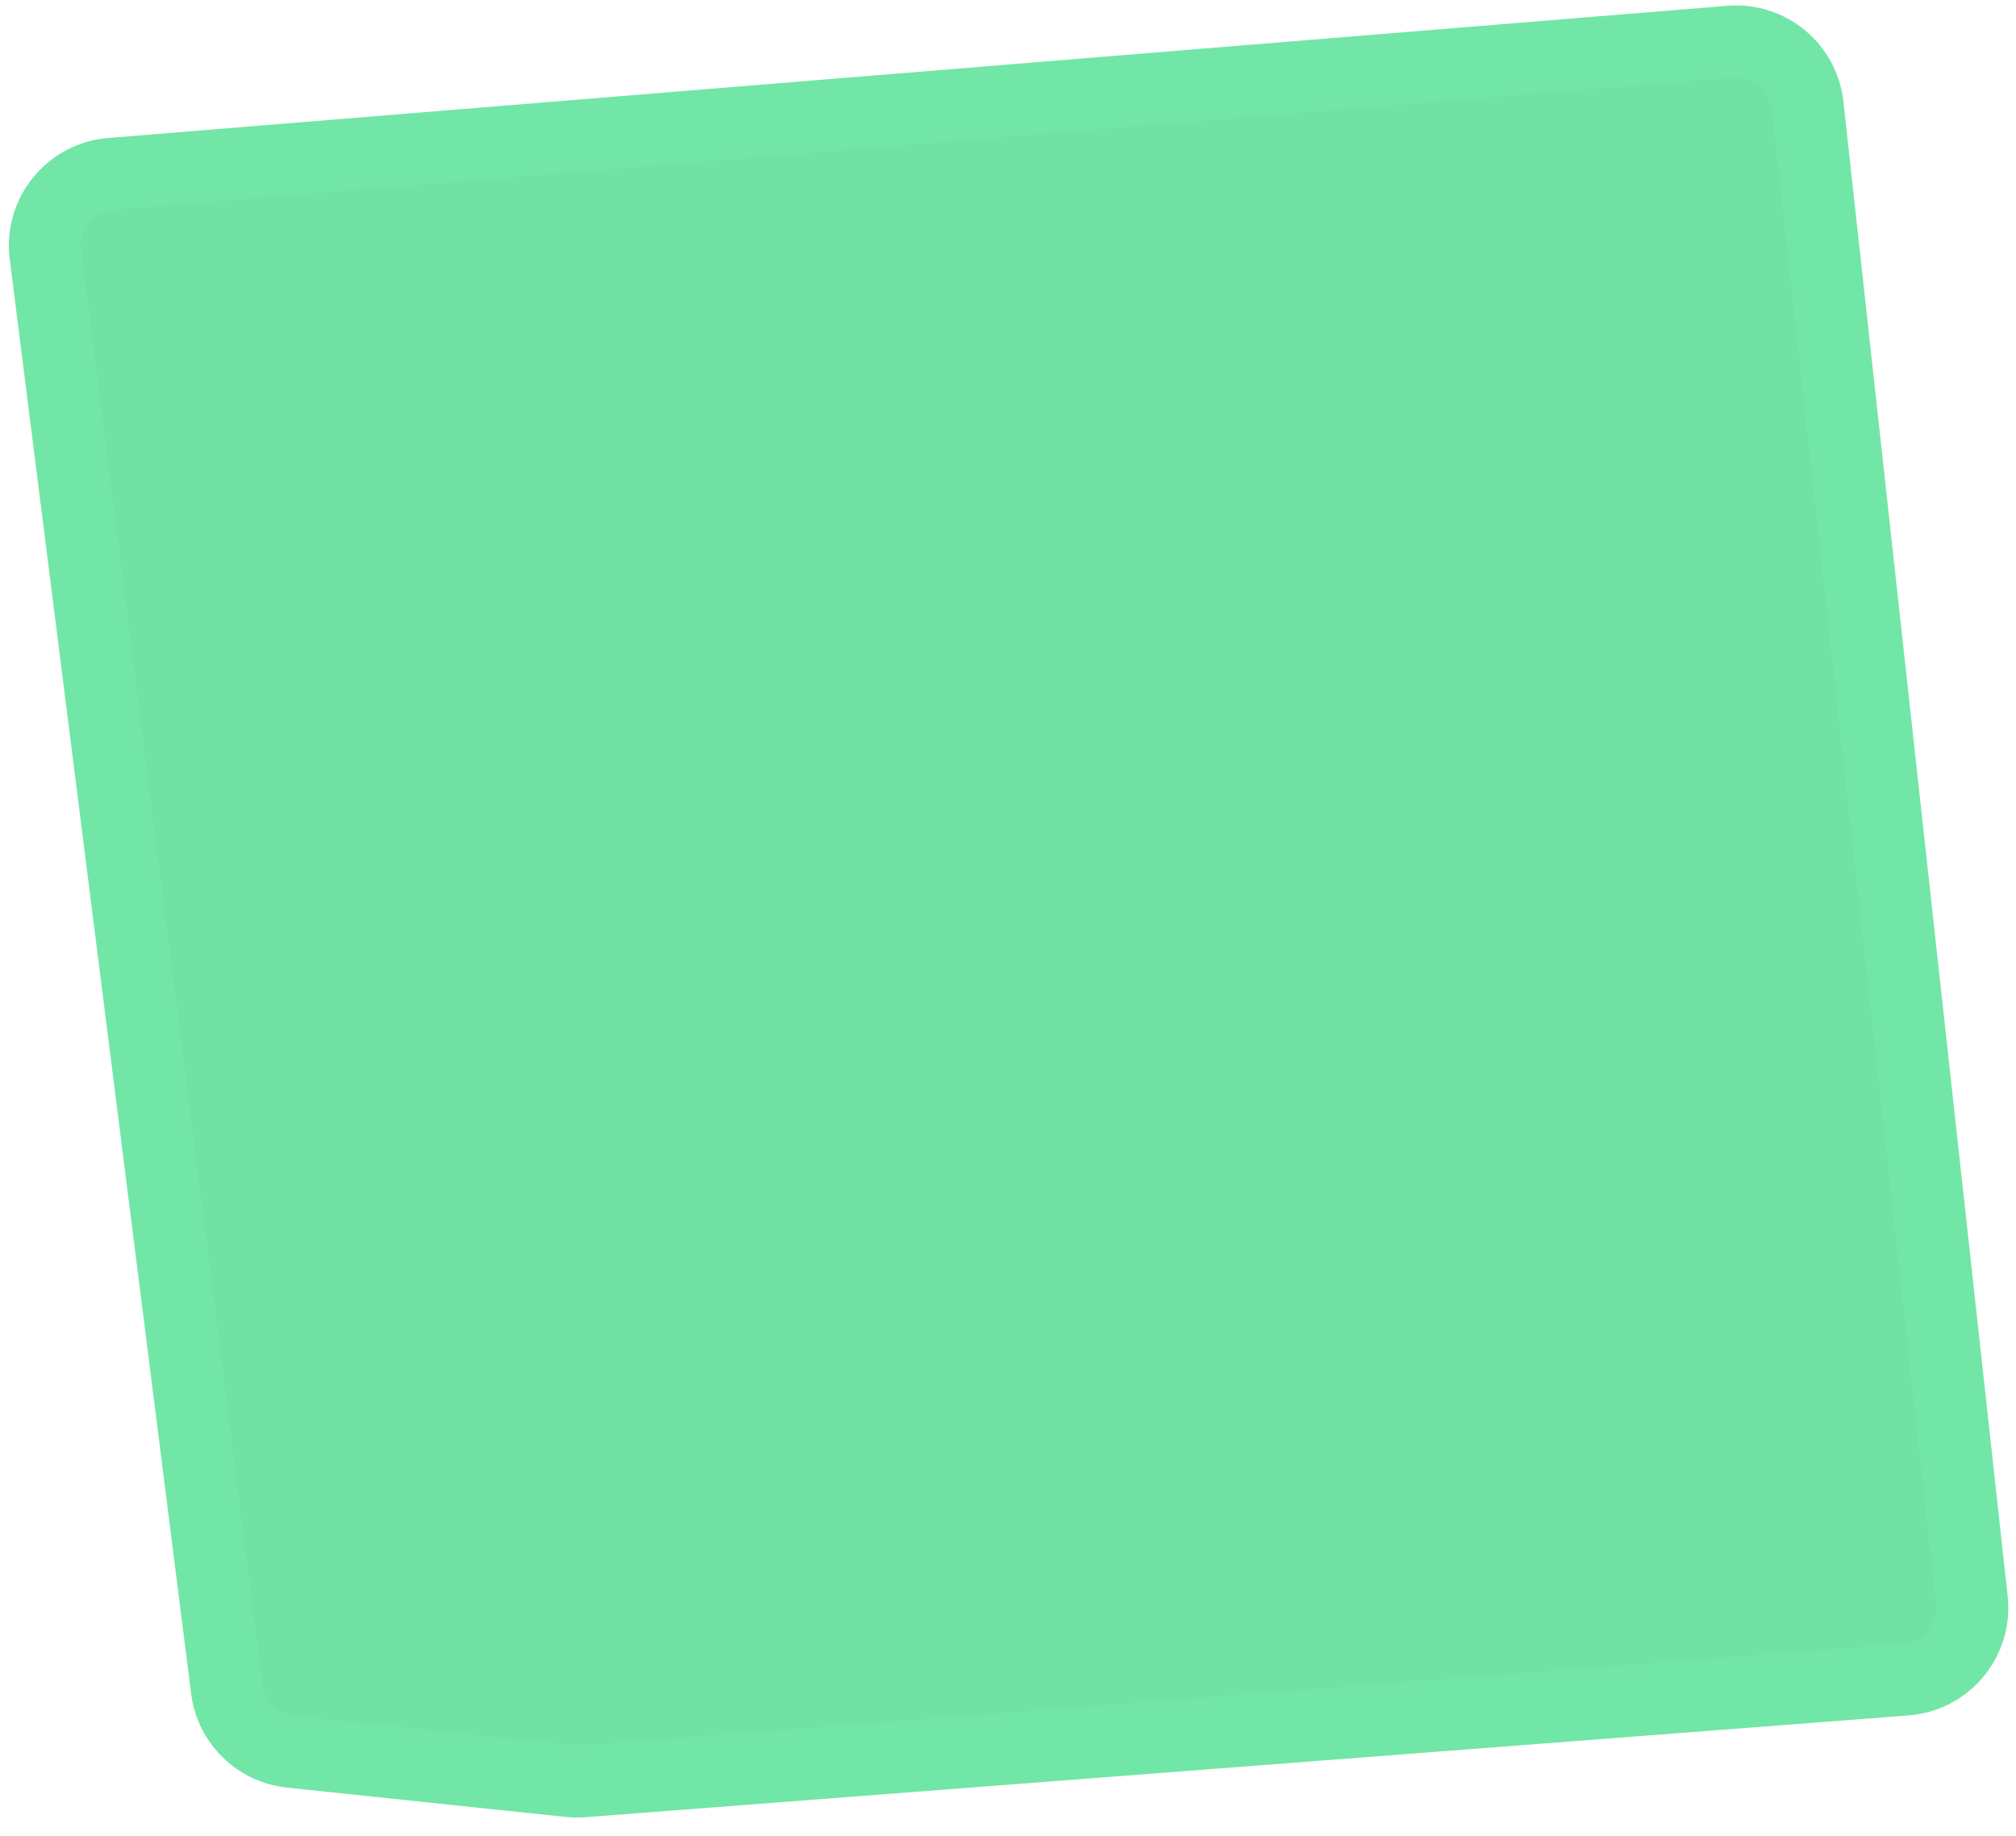
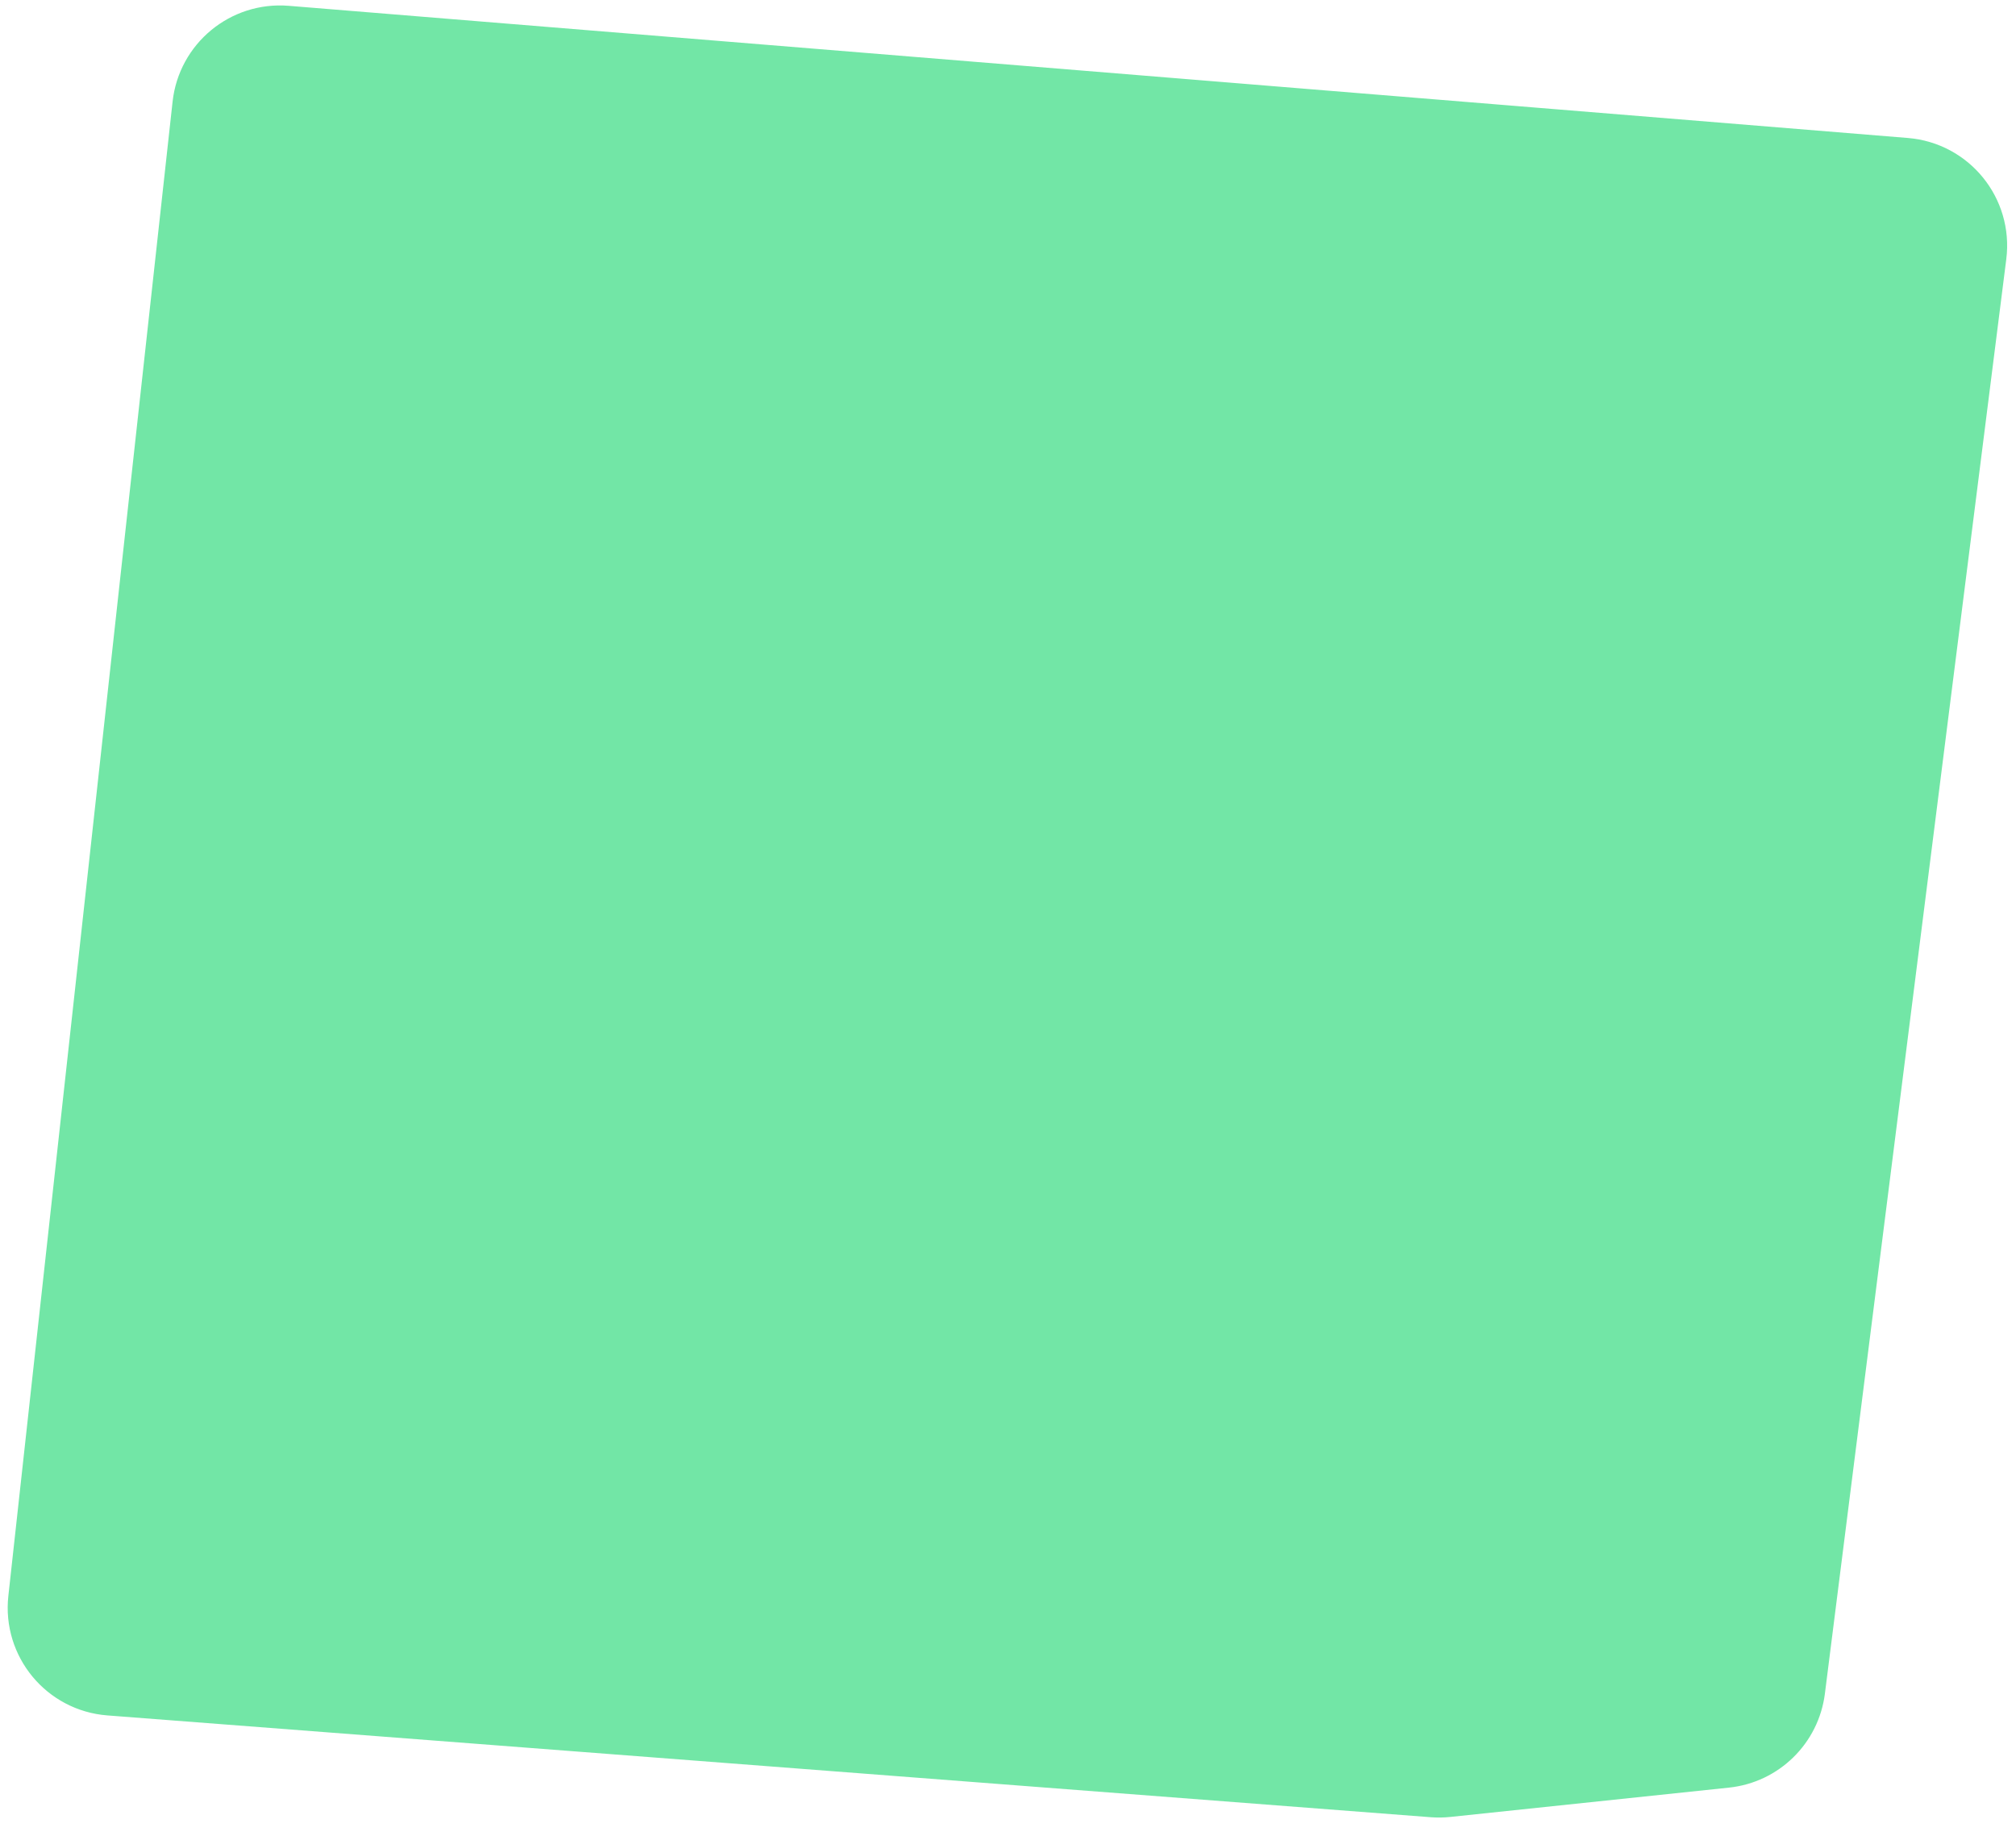
<svg xmlns="http://www.w3.org/2000/svg" width="56" height="51" viewBox="0 0 56 51" fill="none">
-   <path d="M48.062 1.158L3.084 4.83C1.948 4.923 1.119 5.944 1.262 7.074L6.301 46.928C6.418 47.849 7.153 48.569 8.076 48.666L15.819 49.481C15.939 49.494 16.061 49.495 16.182 49.486L52.94 46.658C54.066 46.572 54.898 45.569 54.774 44.446L50.212 2.933C50.094 1.857 49.141 1.07 48.062 1.158Z" fill="#70E3A4" stroke="#72E6A6" stroke-width="2" />
+   <path d="M7.938 1.158L52.916 4.83C54.052 4.923 54.881 5.944 54.738 7.074L49.699 46.928C49.582 47.849 48.847 48.569 47.924 48.666L40.181 49.481C40.061 49.494 39.939 49.495 39.818 49.486L3.06 46.658C1.934 46.572 1.102 45.569 1.226 44.446L5.788 2.933C5.906 1.857 6.859 1.07 7.938 1.158Z" fill="#72E6A6" stroke="#72E6A6" stroke-width="2" />
</svg>
